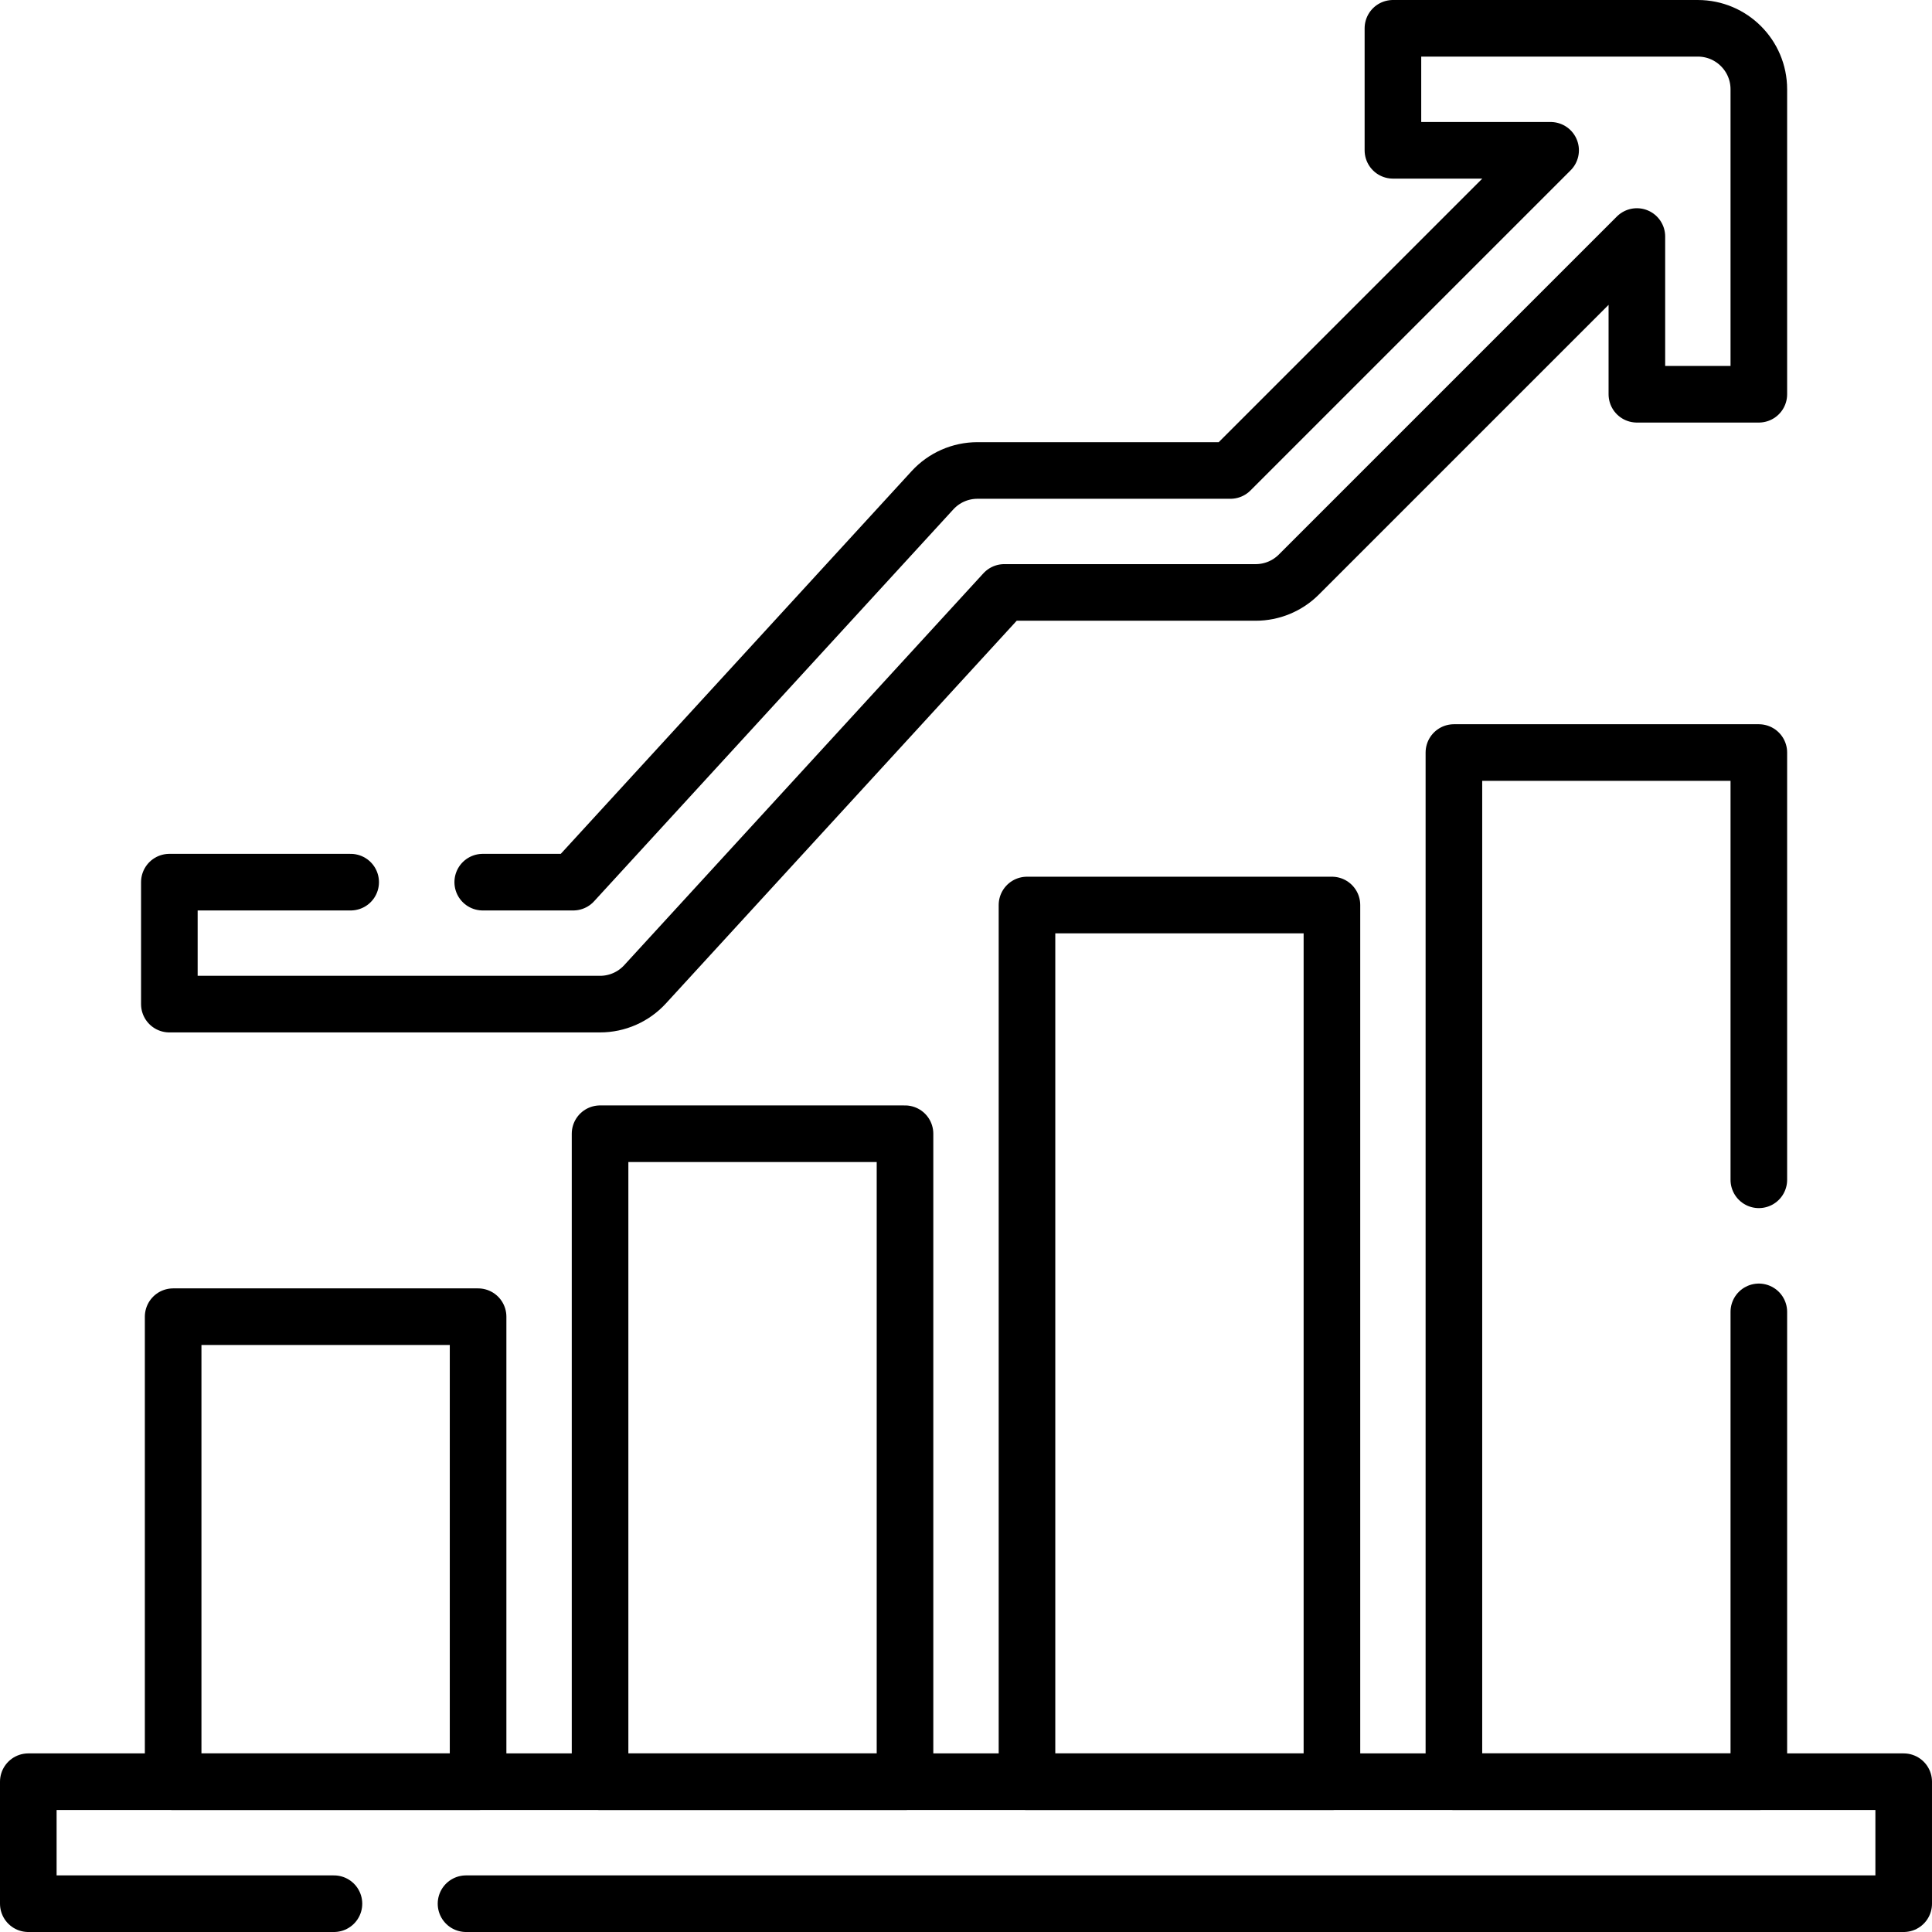
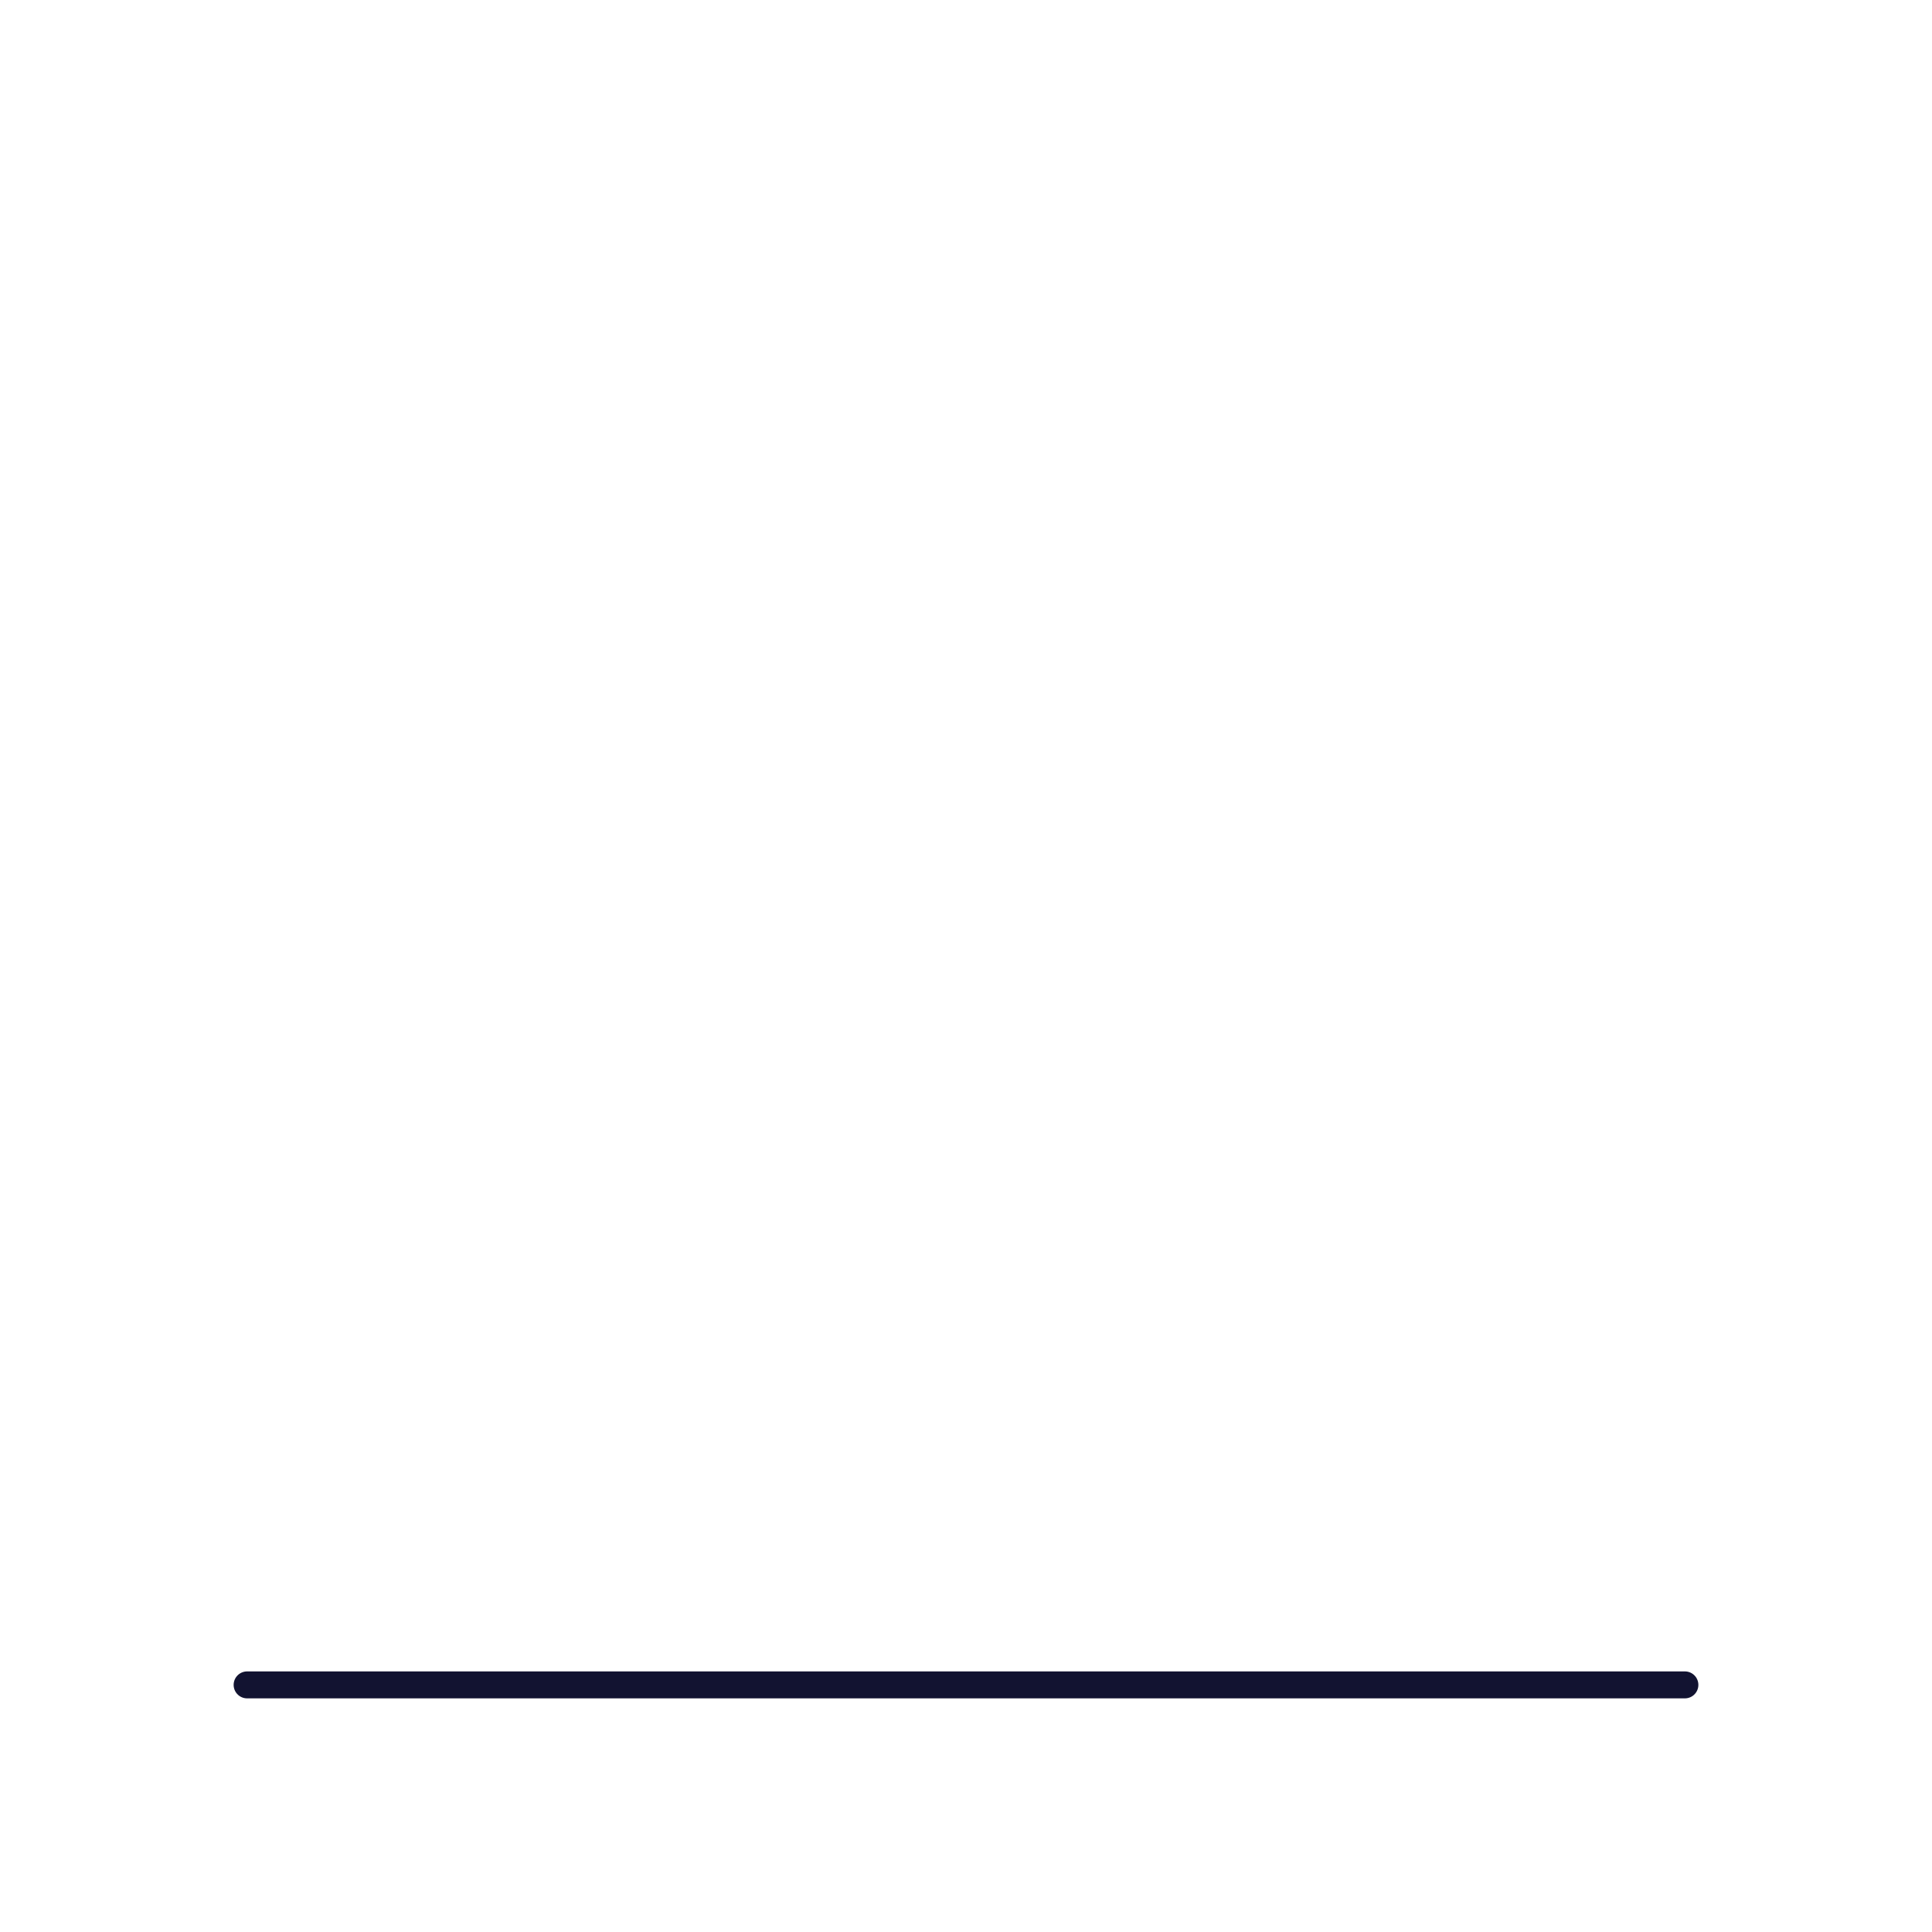
- <svg xmlns="http://www.w3.org/2000/svg" version="1.1" width="512" height="512" x="0" y="0" viewBox="0 0 682.667 682.667" style="enable-background:new 0 0 512 512" xml:space="preserve" class="">
-   <g>
-     <defs>
-       <clipPath id="a" clipPathUnits="userSpaceOnUse">
-         <path d="M0 512h512V0H0Z" fill="#000000" opacity="1" data-original="#000000" />
-       </clipPath>
-       <clipPath id="b" clipPathUnits="userSpaceOnUse">
-         <path d="M0 512h512V0H0Z" fill="#000000" opacity="1" data-original="#000000" />
-       </clipPath>
-     </defs>
-     <g clip-path="url(#a)" transform="matrix(1.33333 0 0 -1.33333 0 682.667)">
-       <path d="M0 0h381v32.33h-497V0h81" style="stroke-width:15;stroke-linecap:round;stroke-linejoin:round;stroke-miterlimit:10;stroke-dasharray:none;stroke-opacity:1" transform="translate(123.5 7.5)" fill="none" stroke="#000000" stroke-width="15" stroke-linecap="round" stroke-linejoin="round" stroke-miterlimit="10" stroke-dasharray="none" stroke-opacity="" data-original="#000000" class="" />
-     </g>
-     <path d="M45.886 39.825h80.813v123.24H45.886ZM159.024 39.825h80.813v171.728h-80.813zM272.163 39.825h80.813v232.337h-80.813z" style="stroke-width:15;stroke-linecap:round;stroke-linejoin:round;stroke-miterlimit:10;stroke-dasharray:none;stroke-opacity:1" transform="matrix(1.33333 0 0 -1.33333 0 682.667)" fill="none" stroke="#000000" stroke-width="15" stroke-linecap="round" stroke-linejoin="round" stroke-miterlimit="10" stroke-dasharray="none" stroke-opacity="" data-original="#000000" class="" />
-     <path d="M0 0v-124.51h-80.81v272.74H0V35" style="stroke-width:15;stroke-linecap:round;stroke-linejoin:round;stroke-miterlimit:10;stroke-dasharray:none;stroke-opacity:1" transform="matrix(1.33333 0 0 -1.33333 621.48 463.547)" fill="none" stroke="#000000" stroke-width="15" stroke-linecap="round" stroke-linejoin="round" stroke-miterlimit="10" stroke-dasharray="none" stroke-opacity="" data-original="#000000" class="" />
-     <g clip-path="url(#b)" transform="matrix(1.33333 0 0 -1.33333 0 682.667)">
-       <path d="M0 0h23.98l95.21 103.86a16.15 16.15 0 0 0 11.91 5.24h67.05L283 193.95h-41.79v32.33h80.81c8.93 0 16.16-7.24 16.16-16.16V129.3h-32.32v41.8l-89.59-89.59a16.159 16.159 0 0 0-11.43-4.73h-66.63L43.01-27.08a16.171 16.171 0 0 0-11.92-5.24H-83.05V0H-35" style="stroke-width:15;stroke-linecap:round;stroke-linejoin:round;stroke-miterlimit:10;stroke-dasharray:none;stroke-opacity:1" transform="translate(127.93 278.22)" fill="none" stroke="#000000" stroke-width="15" stroke-linecap="round" stroke-linejoin="round" stroke-miterlimit="10" stroke-dasharray="none" stroke-opacity="" data-original="#000000" class="" />
-     </g>
+ <svg xmlns="http://www.w3.org/2000/svg" viewBox="0 0 430 430" width="430" height="430" preserveAspectRatio="xMidYMid meet">
+   <style>
+     .bar {
+       transform-origin: center;
+       transform-box: fill-box;
+       animation: pulse 1.5s ease-in-out infinite;
+     }
+ 
+     .bar2 { animation-delay: 0.2s; }
+     .bar3 { animation-delay: 0.4s; }
+ 
+     @keyframes pulse {
+       0%, 100% { transform: scaleY(0.7); stroke: rgb(8,168,138); }
+       50% { transform: scaleY(1.1); stroke: rgb(0,255,200); }
+     }
+     </style>
+   <g transform="matrix(-1,0,0,1,115,312)">
+     <path class="bar" d="M-35,65 C-35,65 -35,-88.04 -35,-88.04 C-35,-88.04 35,-88.04 35,-88.04 C35,-88.04 35,65 35,65" stroke-width="6" stroke-linecap="butt" stroke-linejoin="round" fill="none" />
+   </g>
+   <g transform="matrix(-1,0,0,1,215,257.5)">
+     <path class="bar bar2" d="M-35,117.5 C-35,117.5 -35,-147.46 -35,-147.46 C-35,-147.46 35,-147.46 35,-147.46 C35,-147.46 35,117.5 35,117.5" stroke-width="6" stroke-linecap="butt" stroke-linejoin="round" fill="none" />
+   </g>
+   <g transform="matrix(-1,0,0,1,315,217)">
+     <path class="bar bar3" d="M-35,160 C-35,160 -35,-187.24 -35,-187.24 C-35,-187.24 35,-187.24 35,-187.24 C35,-187.24 35,160 35,160" stroke-width="6" stroke-linecap="butt" stroke-linejoin="round" fill="none" />
+   </g>
+   <g transform="matrix(1,0,0,1,215,375)">
+     <path d="M160,0 C160,0 -160,0 -160,0" stroke="rgb(18,19,49)" stroke-width="6" stroke-linecap="round" stroke-linejoin="round" fill="none" />
  </g>
</svg>
